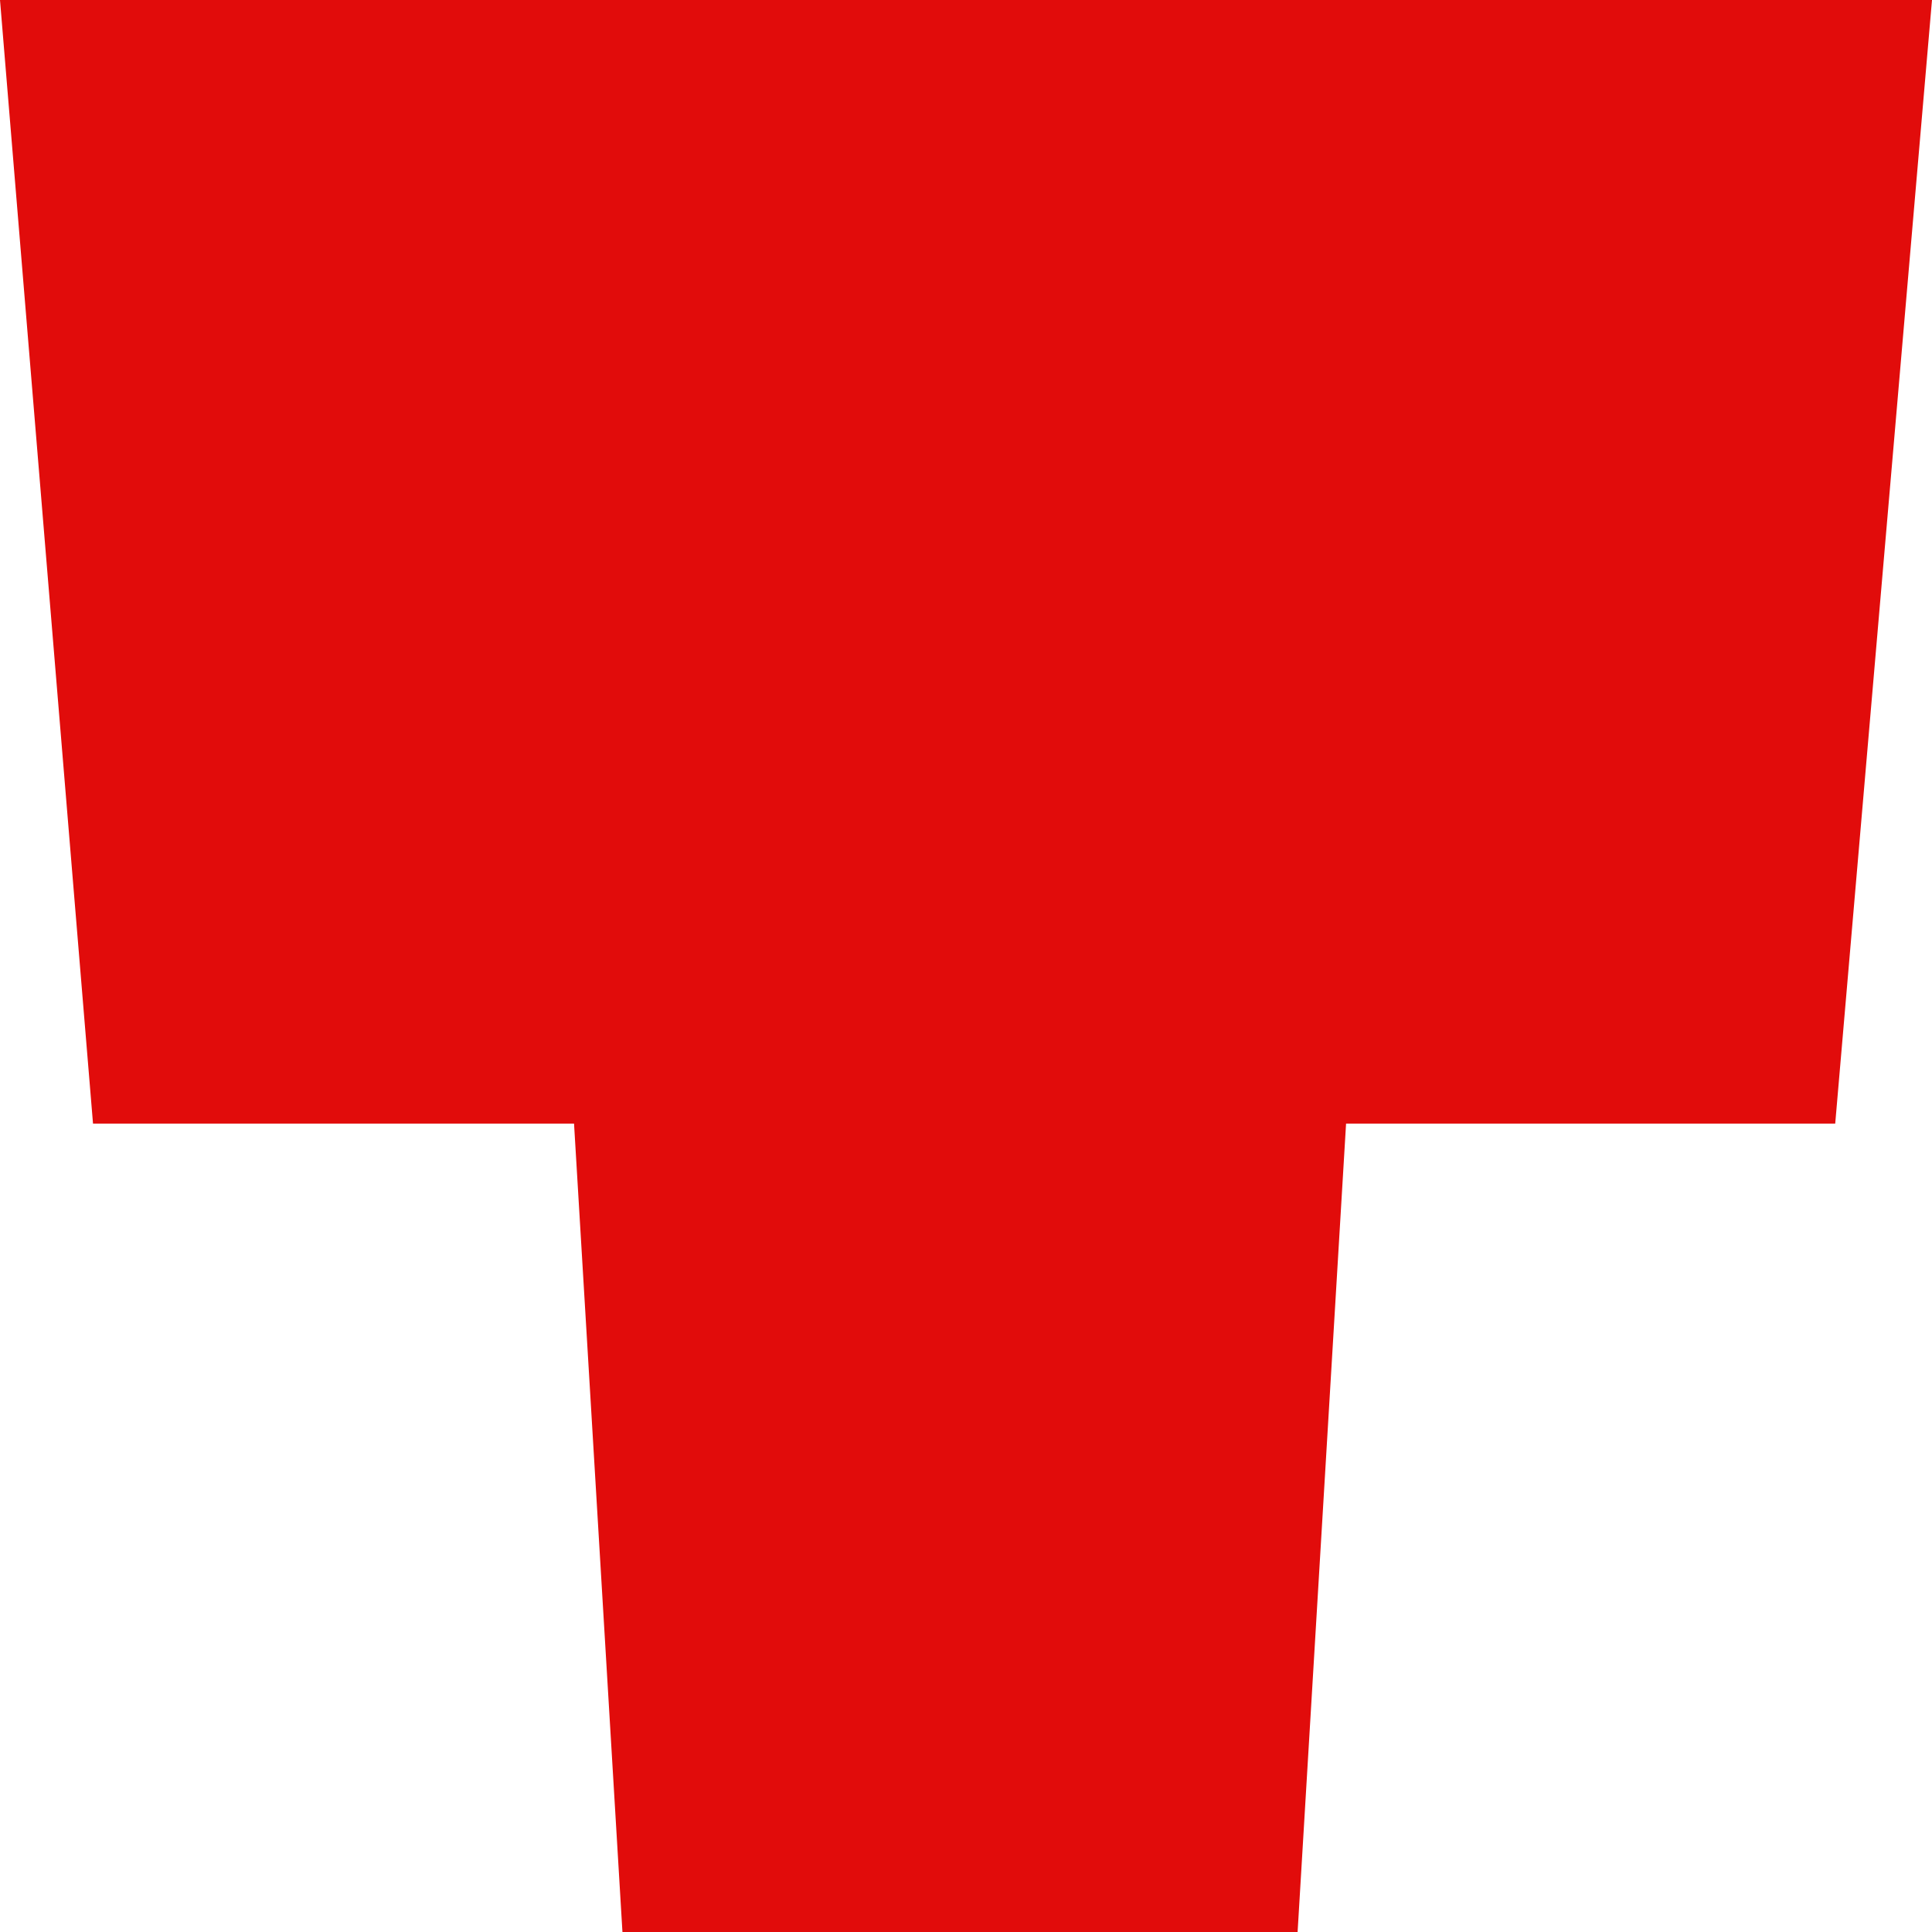
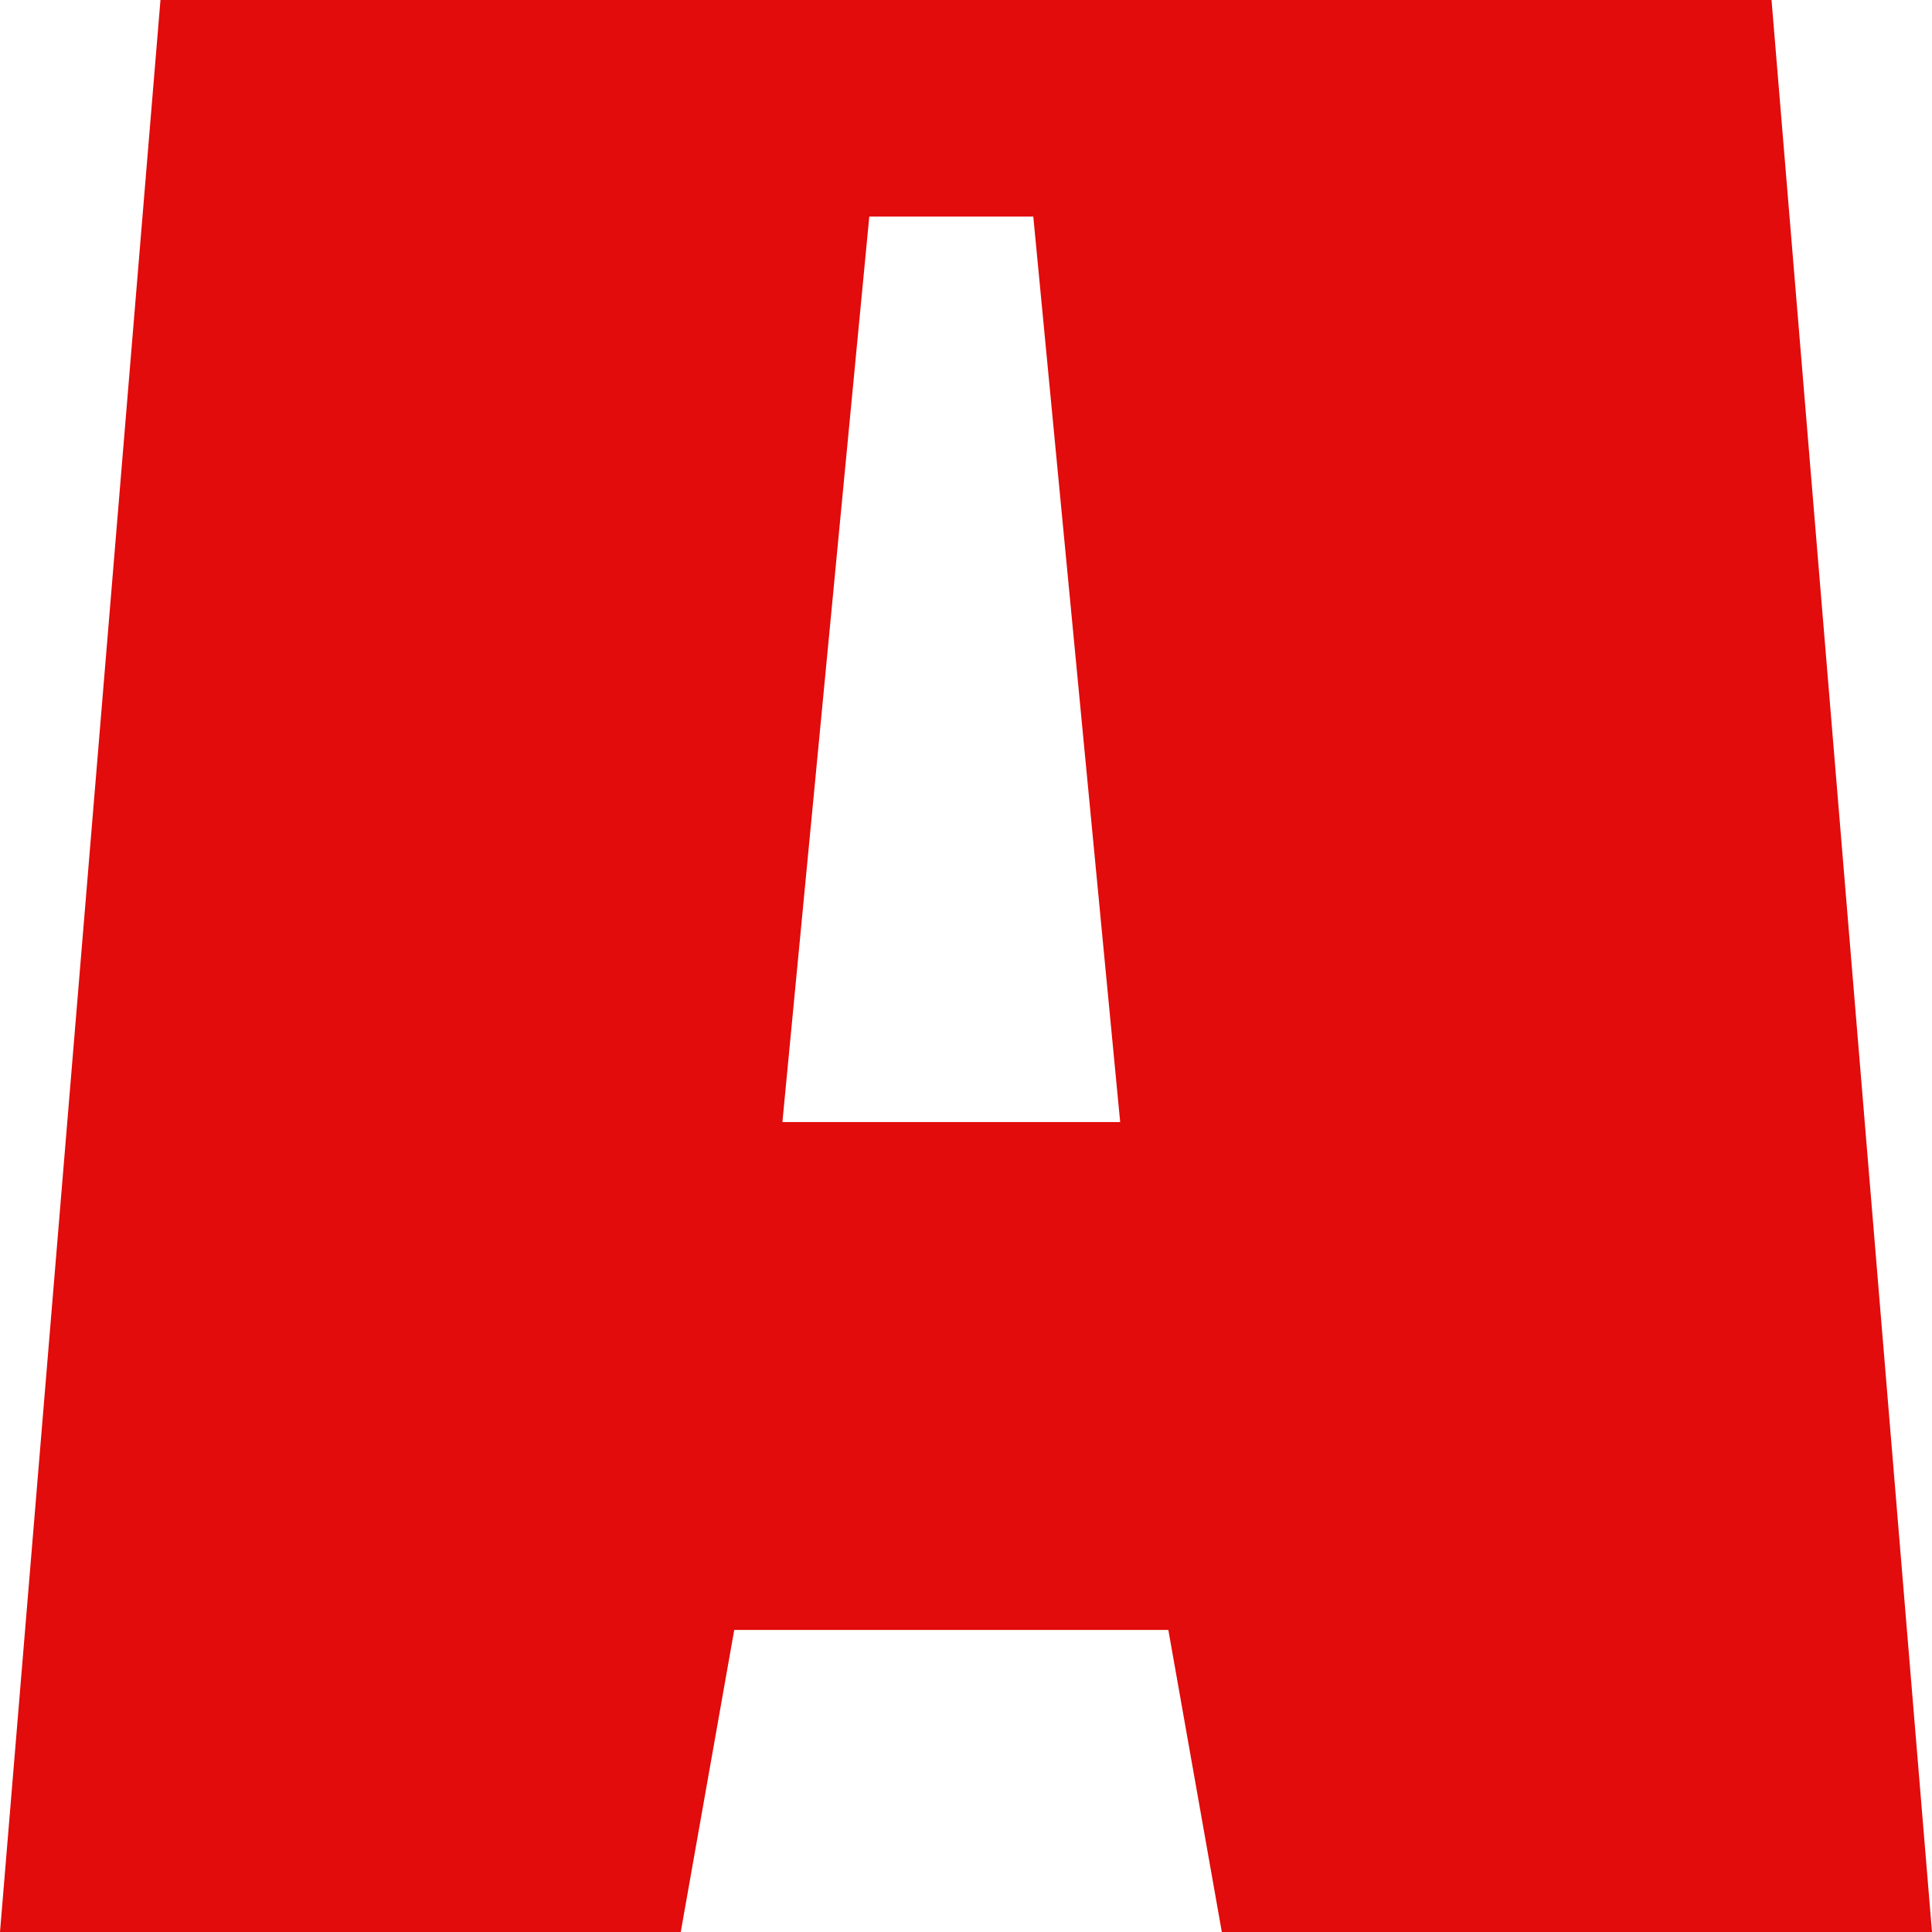
<svg xmlns="http://www.w3.org/2000/svg" width="100%" height="100%" viewBox="0 0 512 512" version="1.1" xml:space="preserve" style="fill-rule:evenodd;clip-rule:evenodd;stroke-linejoin:round;stroke-miterlimit:2;">
-   <g transform="matrix(1,0,0,1,-0.000219,0)">
-     <g transform="matrix(1.345348,0,0,1.345348,-56.43563,-487.5927)">
-       <g id="T" transform="matrix(-0.998047,0,0,-0.998047,463.6427,1104.72)">
-         <path d="M299.669,362.429L309.223,521.979L404.161,521.979L422.519,743.744L41.204,743.744L60.306,521.979L156.847,521.979L166.414,362.429L299.669,362.429Z" style="fill:rgb(225,12,11);" />
-       </g>
-     </g>
+   <g transform="matrix(1.345348,0,0,1.345348,-56.43563,-487.5927)">
+     <path d="M176.045,742.999L41.949,742.999L73.558,362.429L390.909,362.429L422.519,742.999L282.627,742.999L272.091,683.494L186.582,683.494L176.045,742.999ZM245.489,405.088L213.184,405.088L196.07,583.449L262.603,583.449L245.489,405.088Z" style="fill:rgb(225,12,11);" />
  </g>
</svg>
